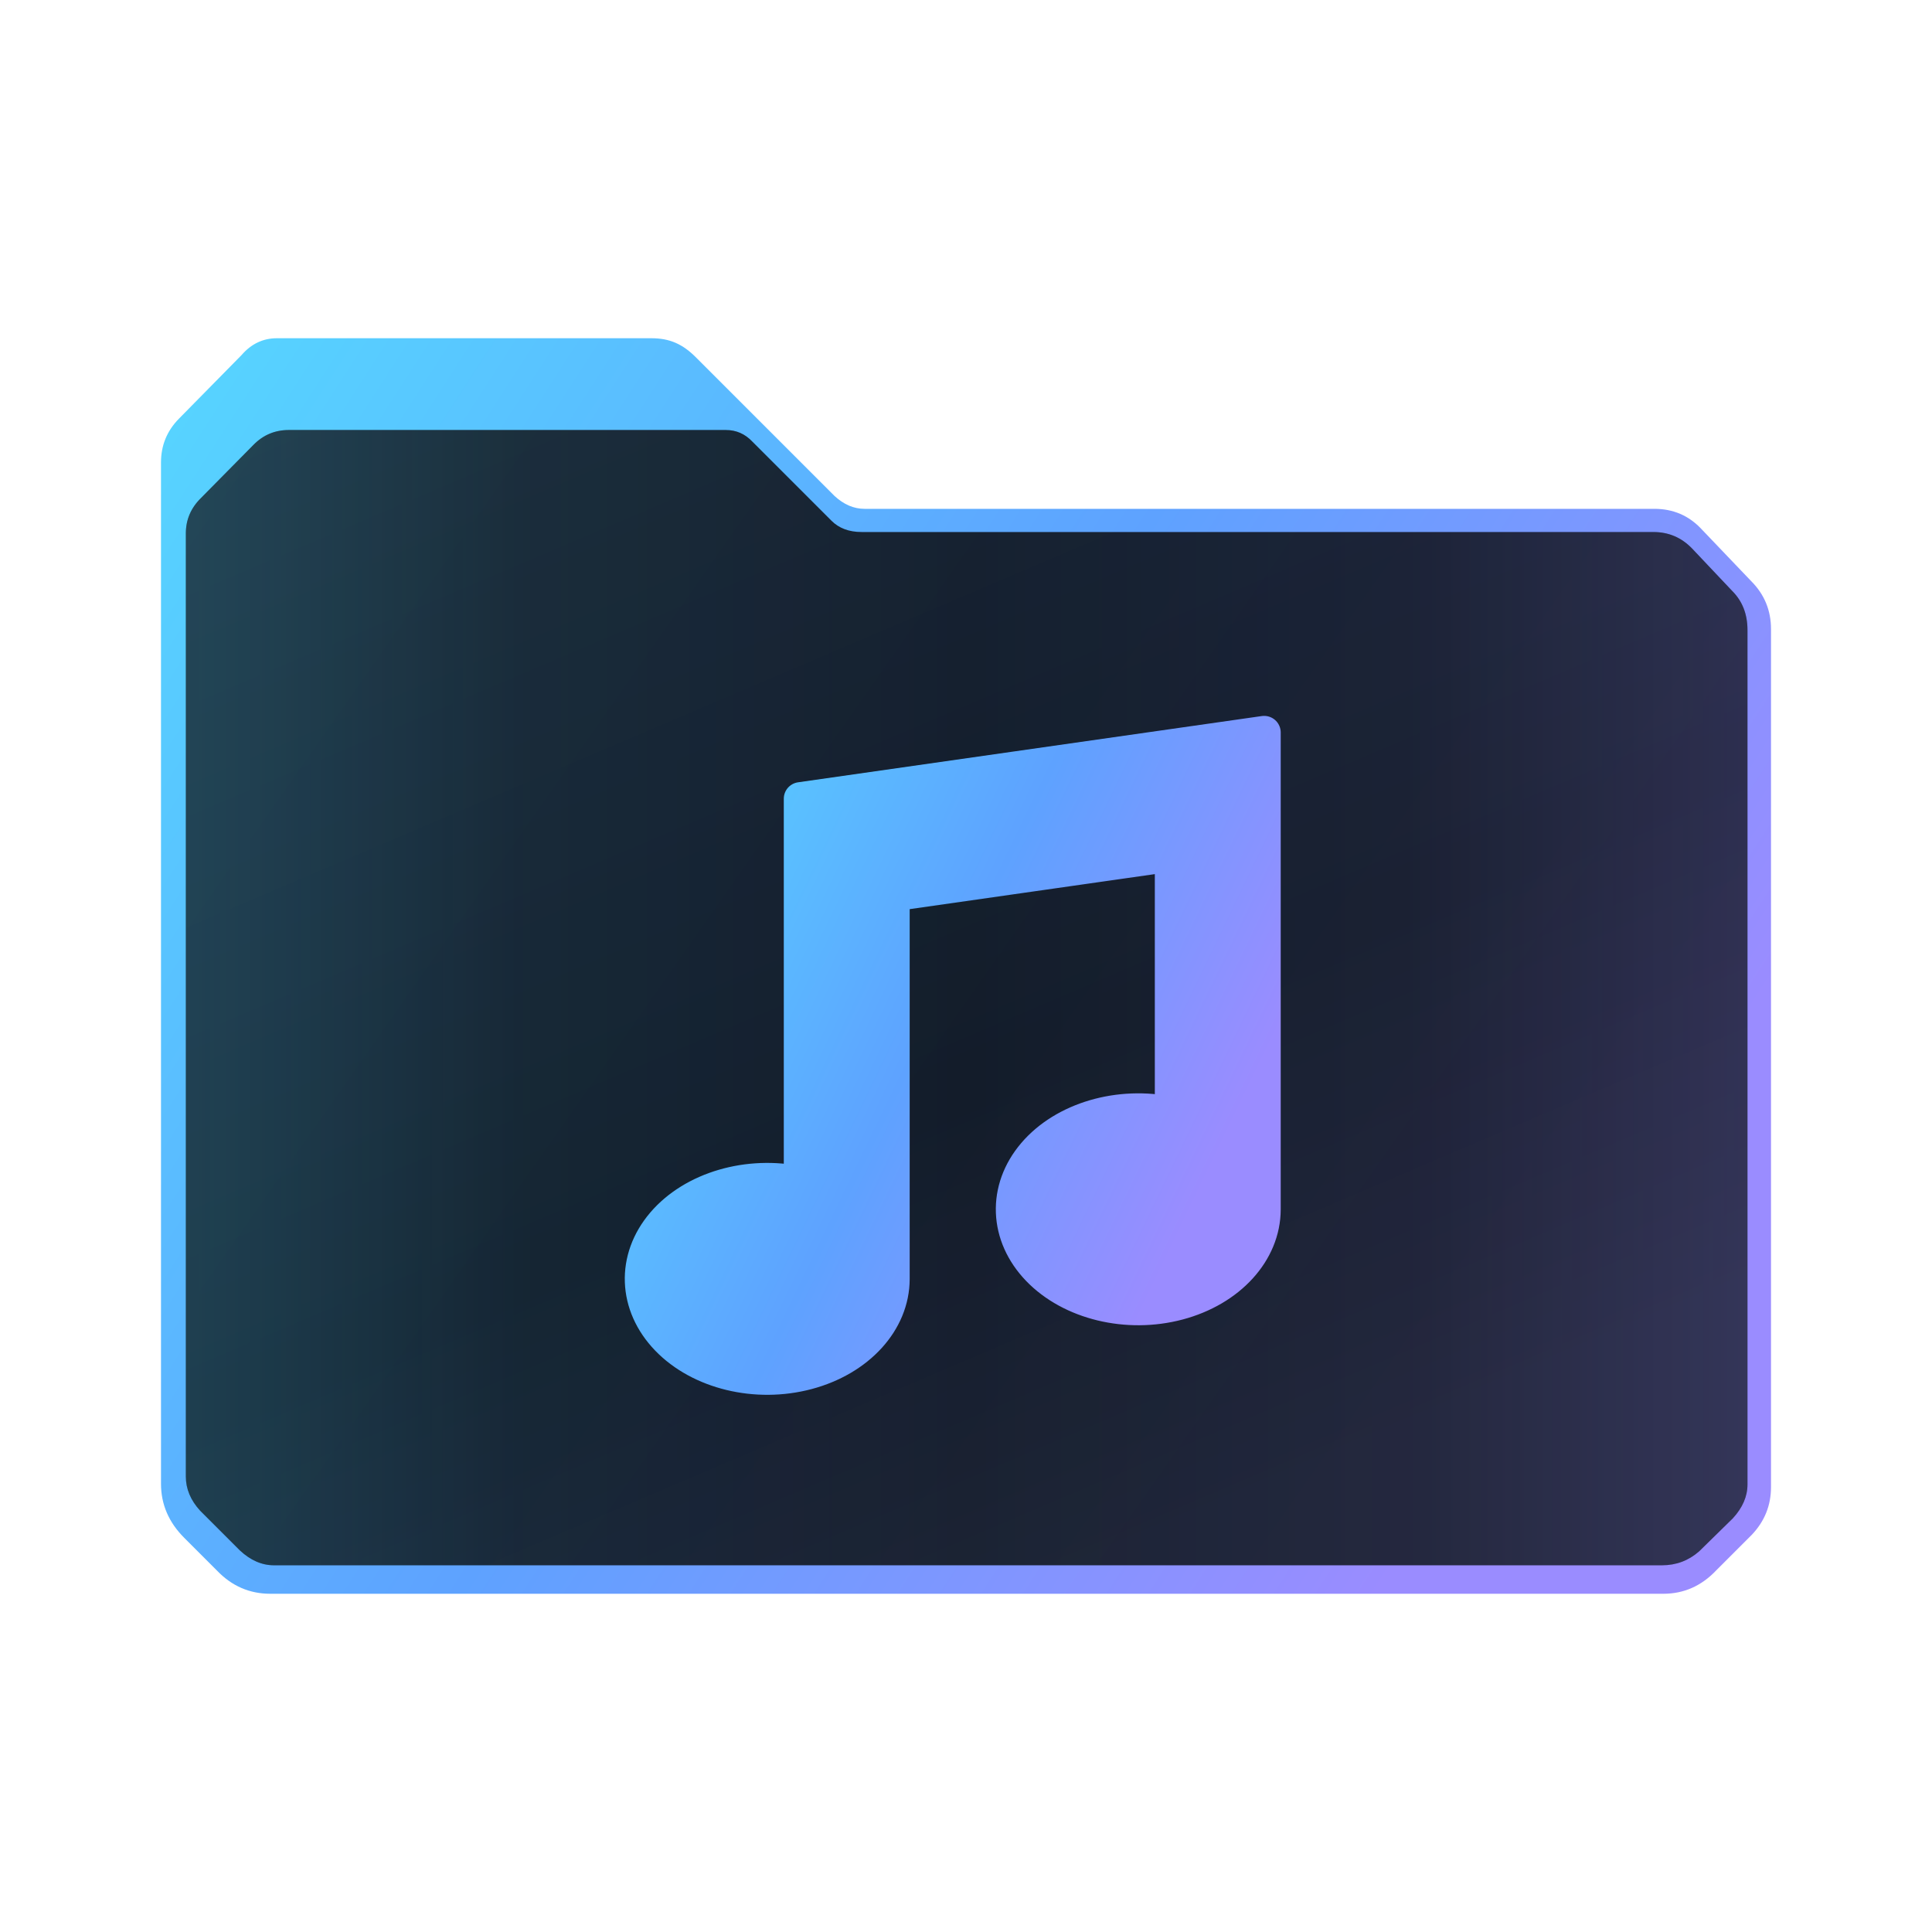
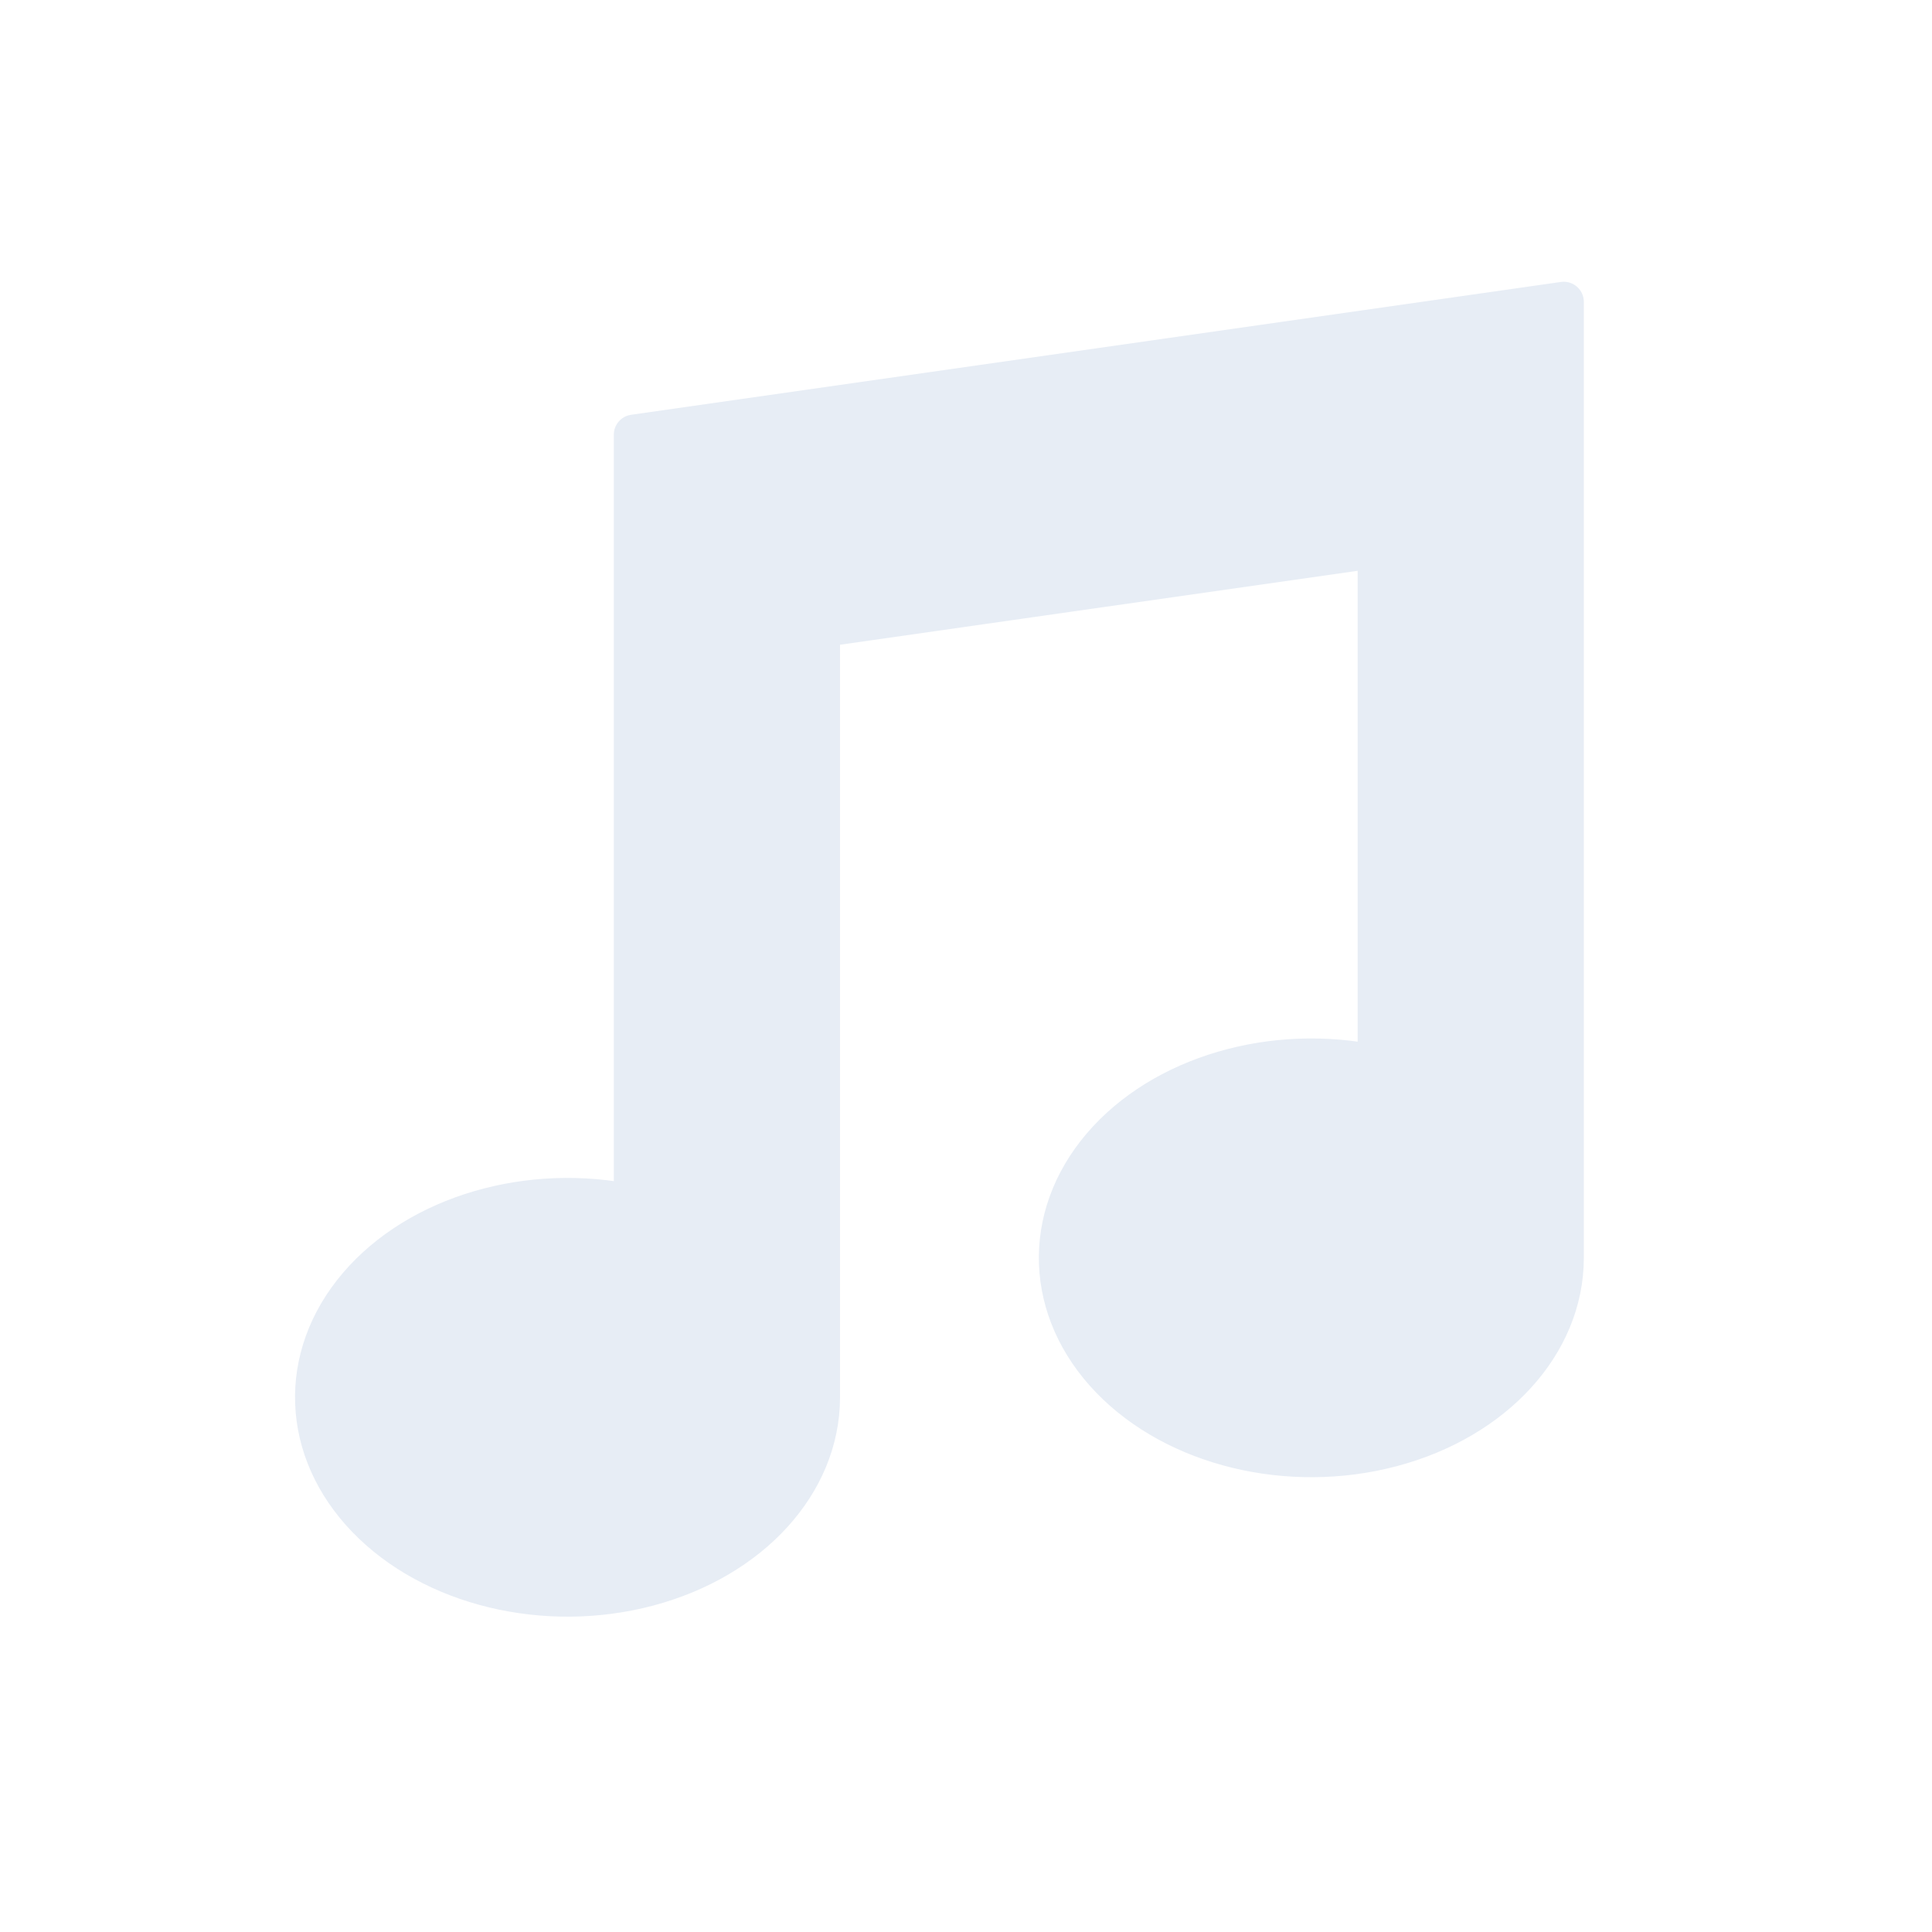
- <svg xmlns="http://www.w3.org/2000/svg" id="svg14" width="24" height="24" viewBox="0 0 24 24">
+ <svg xmlns="http://www.w3.org/2000/svg" width="24" height="24" viewBox="0 0 24 24">
  <style id="current-color-scheme" type="text/css">
 .ColorScheme-Text { color:#e7edf5; }
 .ColorScheme-Background { color:#0c1118; }
 .ColorScheme-Highlight { color:#5ea2ff; }
 .ColorScheme-HighlightedText { color:#081018; }
 .ColorScheme-PositiveText { color:#79d97f; }
 .ColorScheme-NeutralText { color:#f2c46b; }
 .ColorScheme-NegativeText { color:#ff718c; }
-  .HoloNight-background { color:#0c1118; }
-  .HoloNight-surface { color:#131a24; }
-  .HoloNight-accentCyan { color:#56d7ff; }
-  .HoloNight-accentBlue { color:#5ea2ff; }
-  .HoloNight-accentViolet { color:#9a8cff; }
</style>
-   <defs id="defs10">
-     <linearGradient id="rim" x1="0" x2="1" y1="0" y2=".5">
-       <stop id="stop1" class="HoloNight-accentCyan" offset="0" stop-color="currentColor" />
-       <stop id="stop2" class="HoloNight-accentBlue" offset=".55" stop-color="currentColor" />
-       <stop id="stop3" class="HoloNight-accentViolet" offset="1" stop-color="currentColor" />
-     </linearGradient>
-     <linearGradient id="face" x1="0" x2=".6" y1="0" y2="1">
-       <stop id="stop4" class="HoloNight-surface" offset="0" stop-color="currentColor" />
-       <stop id="stop5" offset=".65" stop-color="currentColor" class="HoloNight-background" />
-       <stop id="stop6" class="HoloNight-surface" offset="1" stop-color="currentColor" />
-     </linearGradient>
-     <linearGradient id="face-edge-light" x1="0" x2="1" y1="0" y2="0">
-       <stop id="face-edge-left" class="HoloNight-accentCyan" offset="0" stop-color="currentColor" stop-opacity=".18" />
-       <stop id="face-edge-left-fade" class="HoloNight-accentCyan" offset=".22" stop-color="currentColor" stop-opacity=".045" />
-       <stop id="face-edge-center" class="HoloNight-accentBlue" offset=".5" stop-color="currentColor" stop-opacity="0" />
-       <stop id="face-edge-right-fade" class="HoloNight-accentViolet" offset=".78" stop-color="currentColor" stop-opacity=".045" />
-       <stop id="face-edge-right" class="HoloNight-accentViolet" offset="1" stop-color="currentColor" stop-opacity=".18" />
-     </linearGradient>
-   </defs>
-   <g id="artwork" transform="translate(12 12) scale(0.8230453) translate(-16 -15.525)">
-     <path id="folder" fill="url(#rim)" d="M5.6 6.05h5.65c.275 0 .475.085.685.3l2.08 2.08q.21.195.455.195h11.92q.425 0 .71.305l.75.785q.3.3.3.725v12.95q0 .415-.29.72l-.535.535q-.335.355-.8.355H5.5q-.47 0-.805-.35l-.495-.495q-.35-.35-.35-.815V7.925q0-.385.27-.66l.945-.96q.22-.255.535-.255" />
-     <path id="recessed-face" fill="url(#face)" d="M5.78 7.435h6.595q.235 0 .4.175l1.195 1.195q.17.17.455.17h11.95q.345 0 .585.25l.605.64q.23.23.23.59V23.35q0 .27-.22.51l-.51.5q-.24.21-.56.21H5.555q-.275 0-.515-.225l-.6-.6q-.215-.235-.215-.515V8.995q0-.31.23-.535l.79-.8q.22-.225.535-.225" />
-     <path id="face-tint" fill="url(#rim)" opacity=".08" d="M5.78 7.435h6.595q.235 0 .4.175l1.195 1.195q.17.17.455.17h11.95q.345 0 .585.25l.605.64q.23.23.23.59V23.35q0 .27-.22.51l-.51.5q-.24.21-.56.21H5.555q-.275 0-.515-.225l-.6-.6q-.215-.235-.215-.515V8.995q0-.31.23-.535l.79-.8q.22-.225.535-.225" />
-     <path id="face-edge-shading" fill="url(#face-edge-light)" d="M5.78 7.435h6.595q.235 0 .4.175l1.195 1.195q.17.17.455.17h11.95q.345 0 .585.25l.605.64q.23.23.23.59V23.35q0 .27-.22.51l-.51.5q-.24.21-.56.21H5.555q-.275 0-.515-.225l-.6-.6q-.215-.235-.215-.515V8.995q0-.31.23-.535l.79-.8q.22-.225.535-.225" />
-     <path id="music" fill="url(#rim)" stroke="url(#rim)" stroke-width=".5" stroke-linejoin="round" stroke-linecap="round" d="M13.5 13l7-1v7.2a1.9 1.5 0 1 1-1.4-1.45v-3.9l-4.2.6v5.8a1.9 1.5 0 1 1-1.4-1.45Z" />
-   </g>
+   <path id="music" class="ColorScheme-Text" fill="currentColor" stroke="currentColor" stroke-width=".303" stroke-linejoin="round" stroke-linecap="round" transform="translate(12 12) scale(1.65) translate(-16 -17)" d="M13.5 13l7-1v7.2a1.9 1.5 0 1 1-1.4-1.45v-3.9l-4.2.6v5.8a1.9 1.5 0 1 1-1.4-1.45Z" />
</svg>
